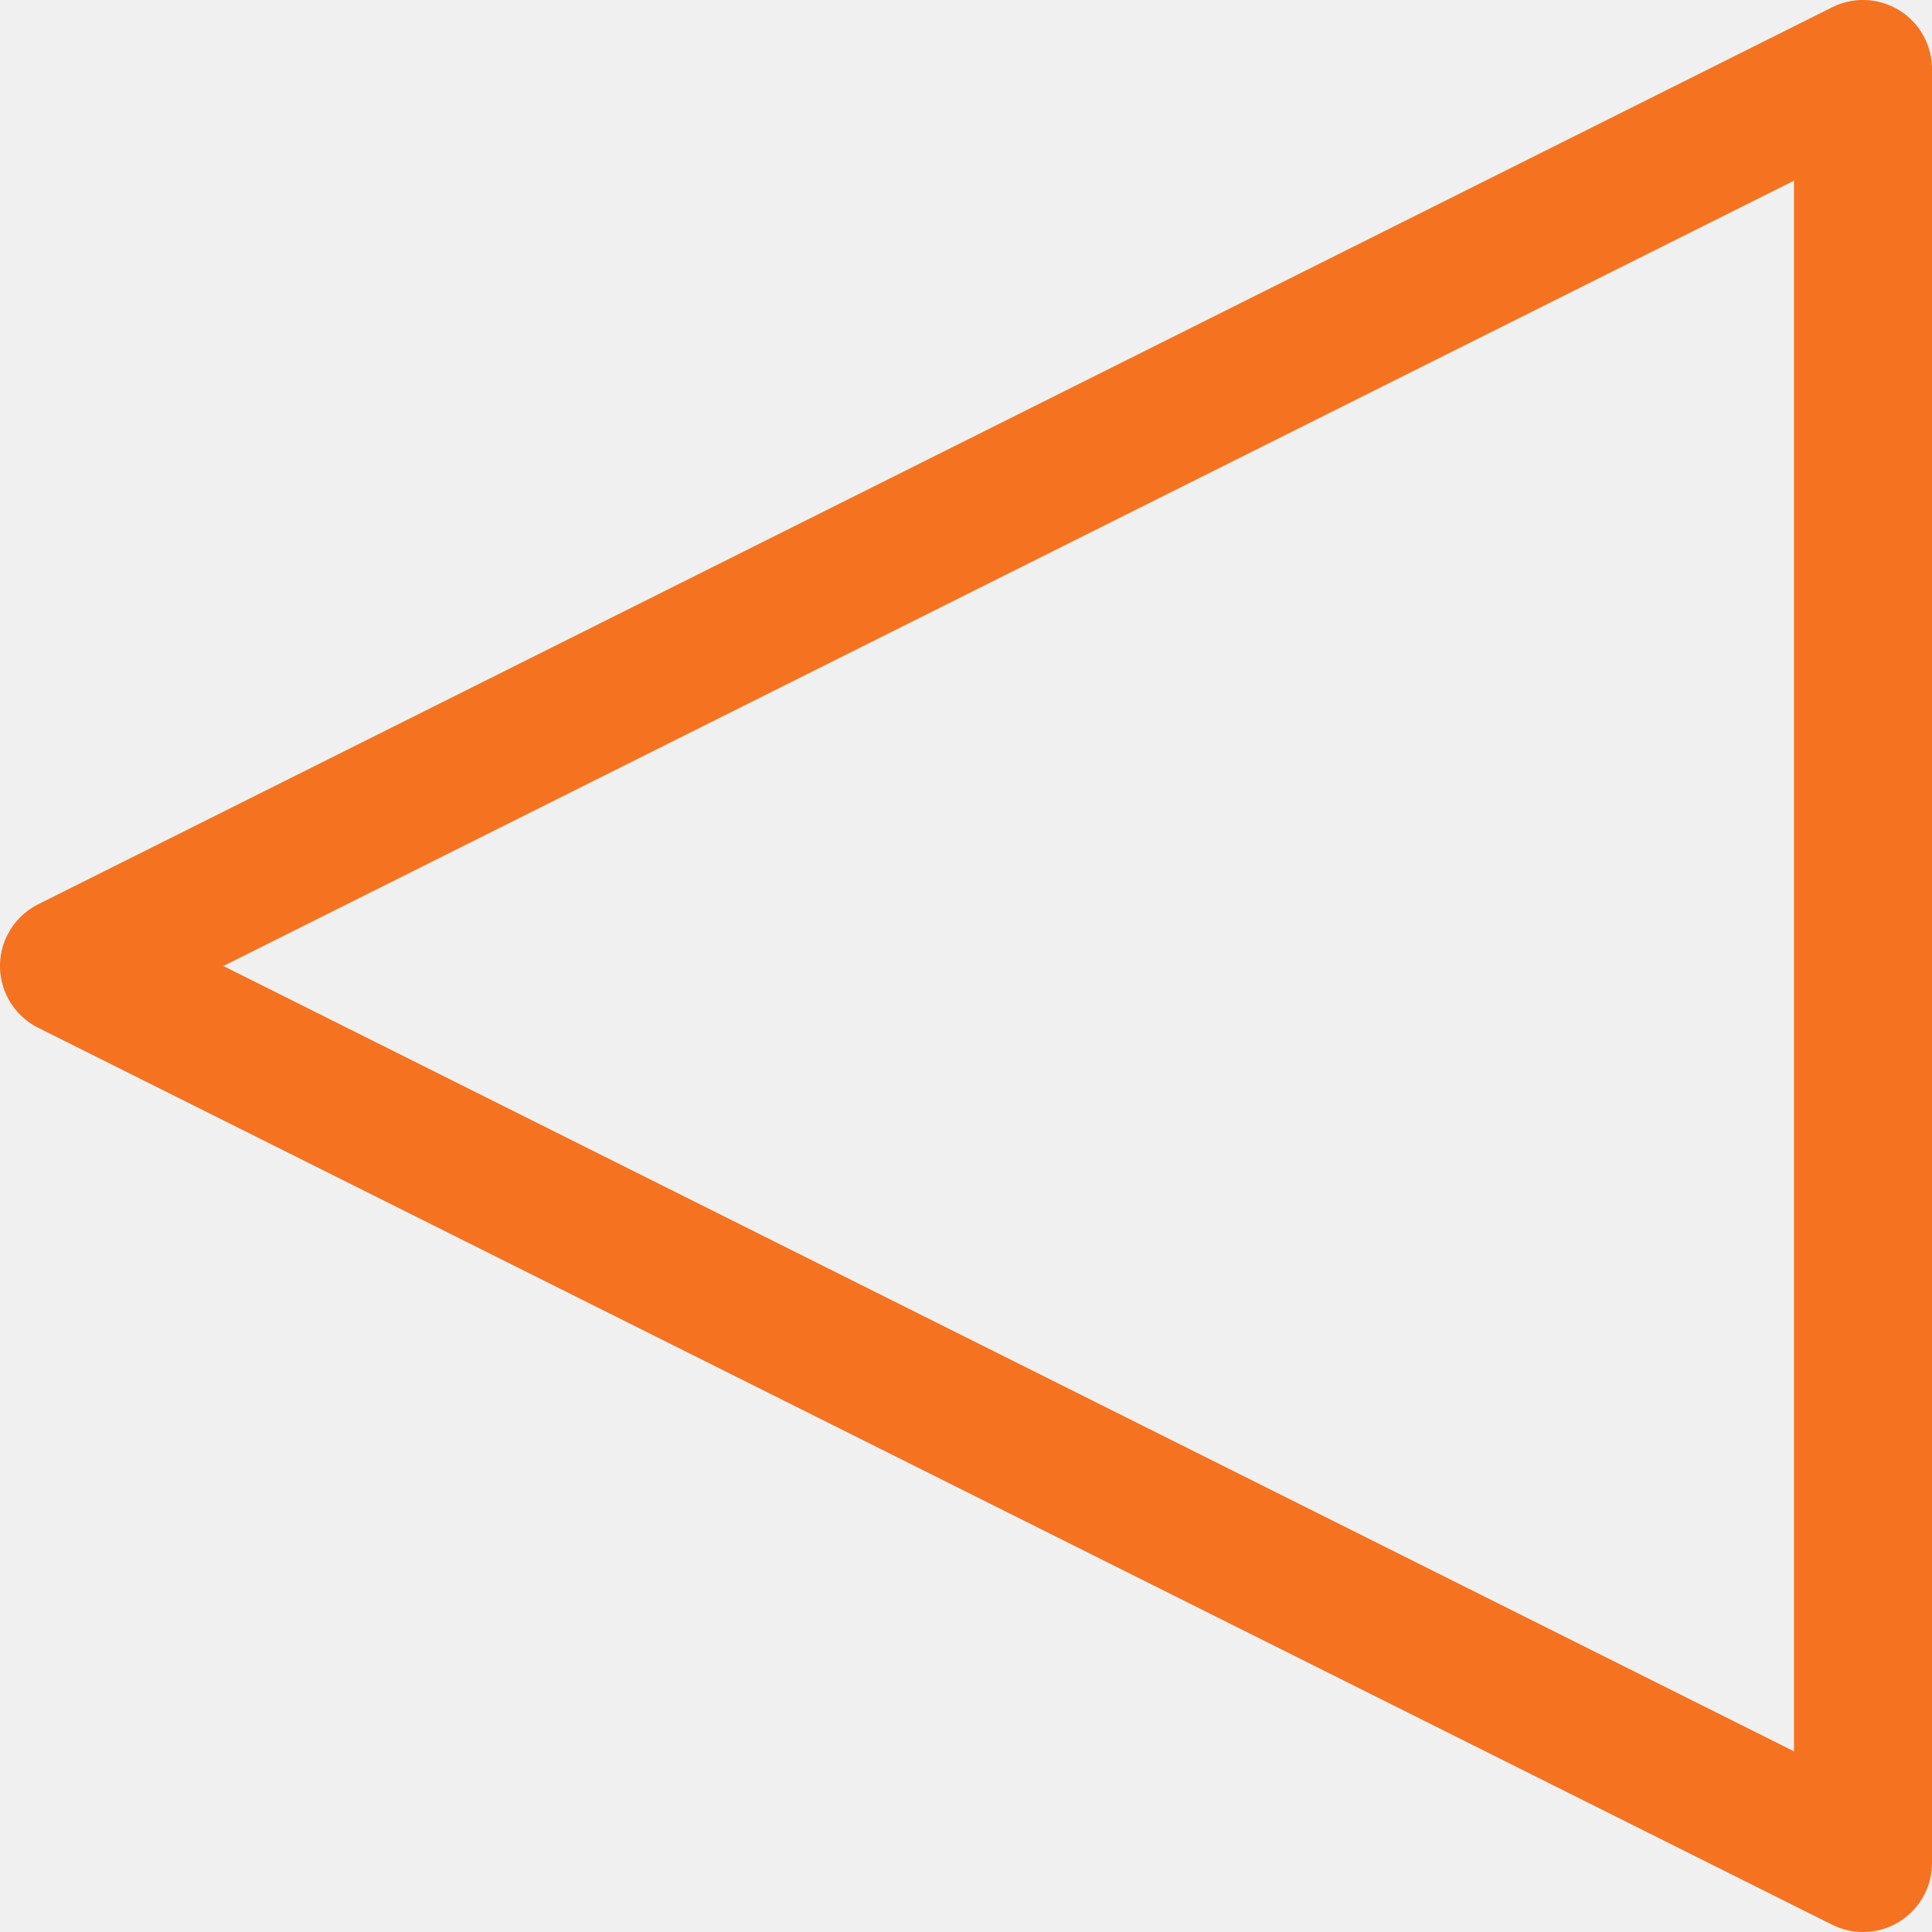
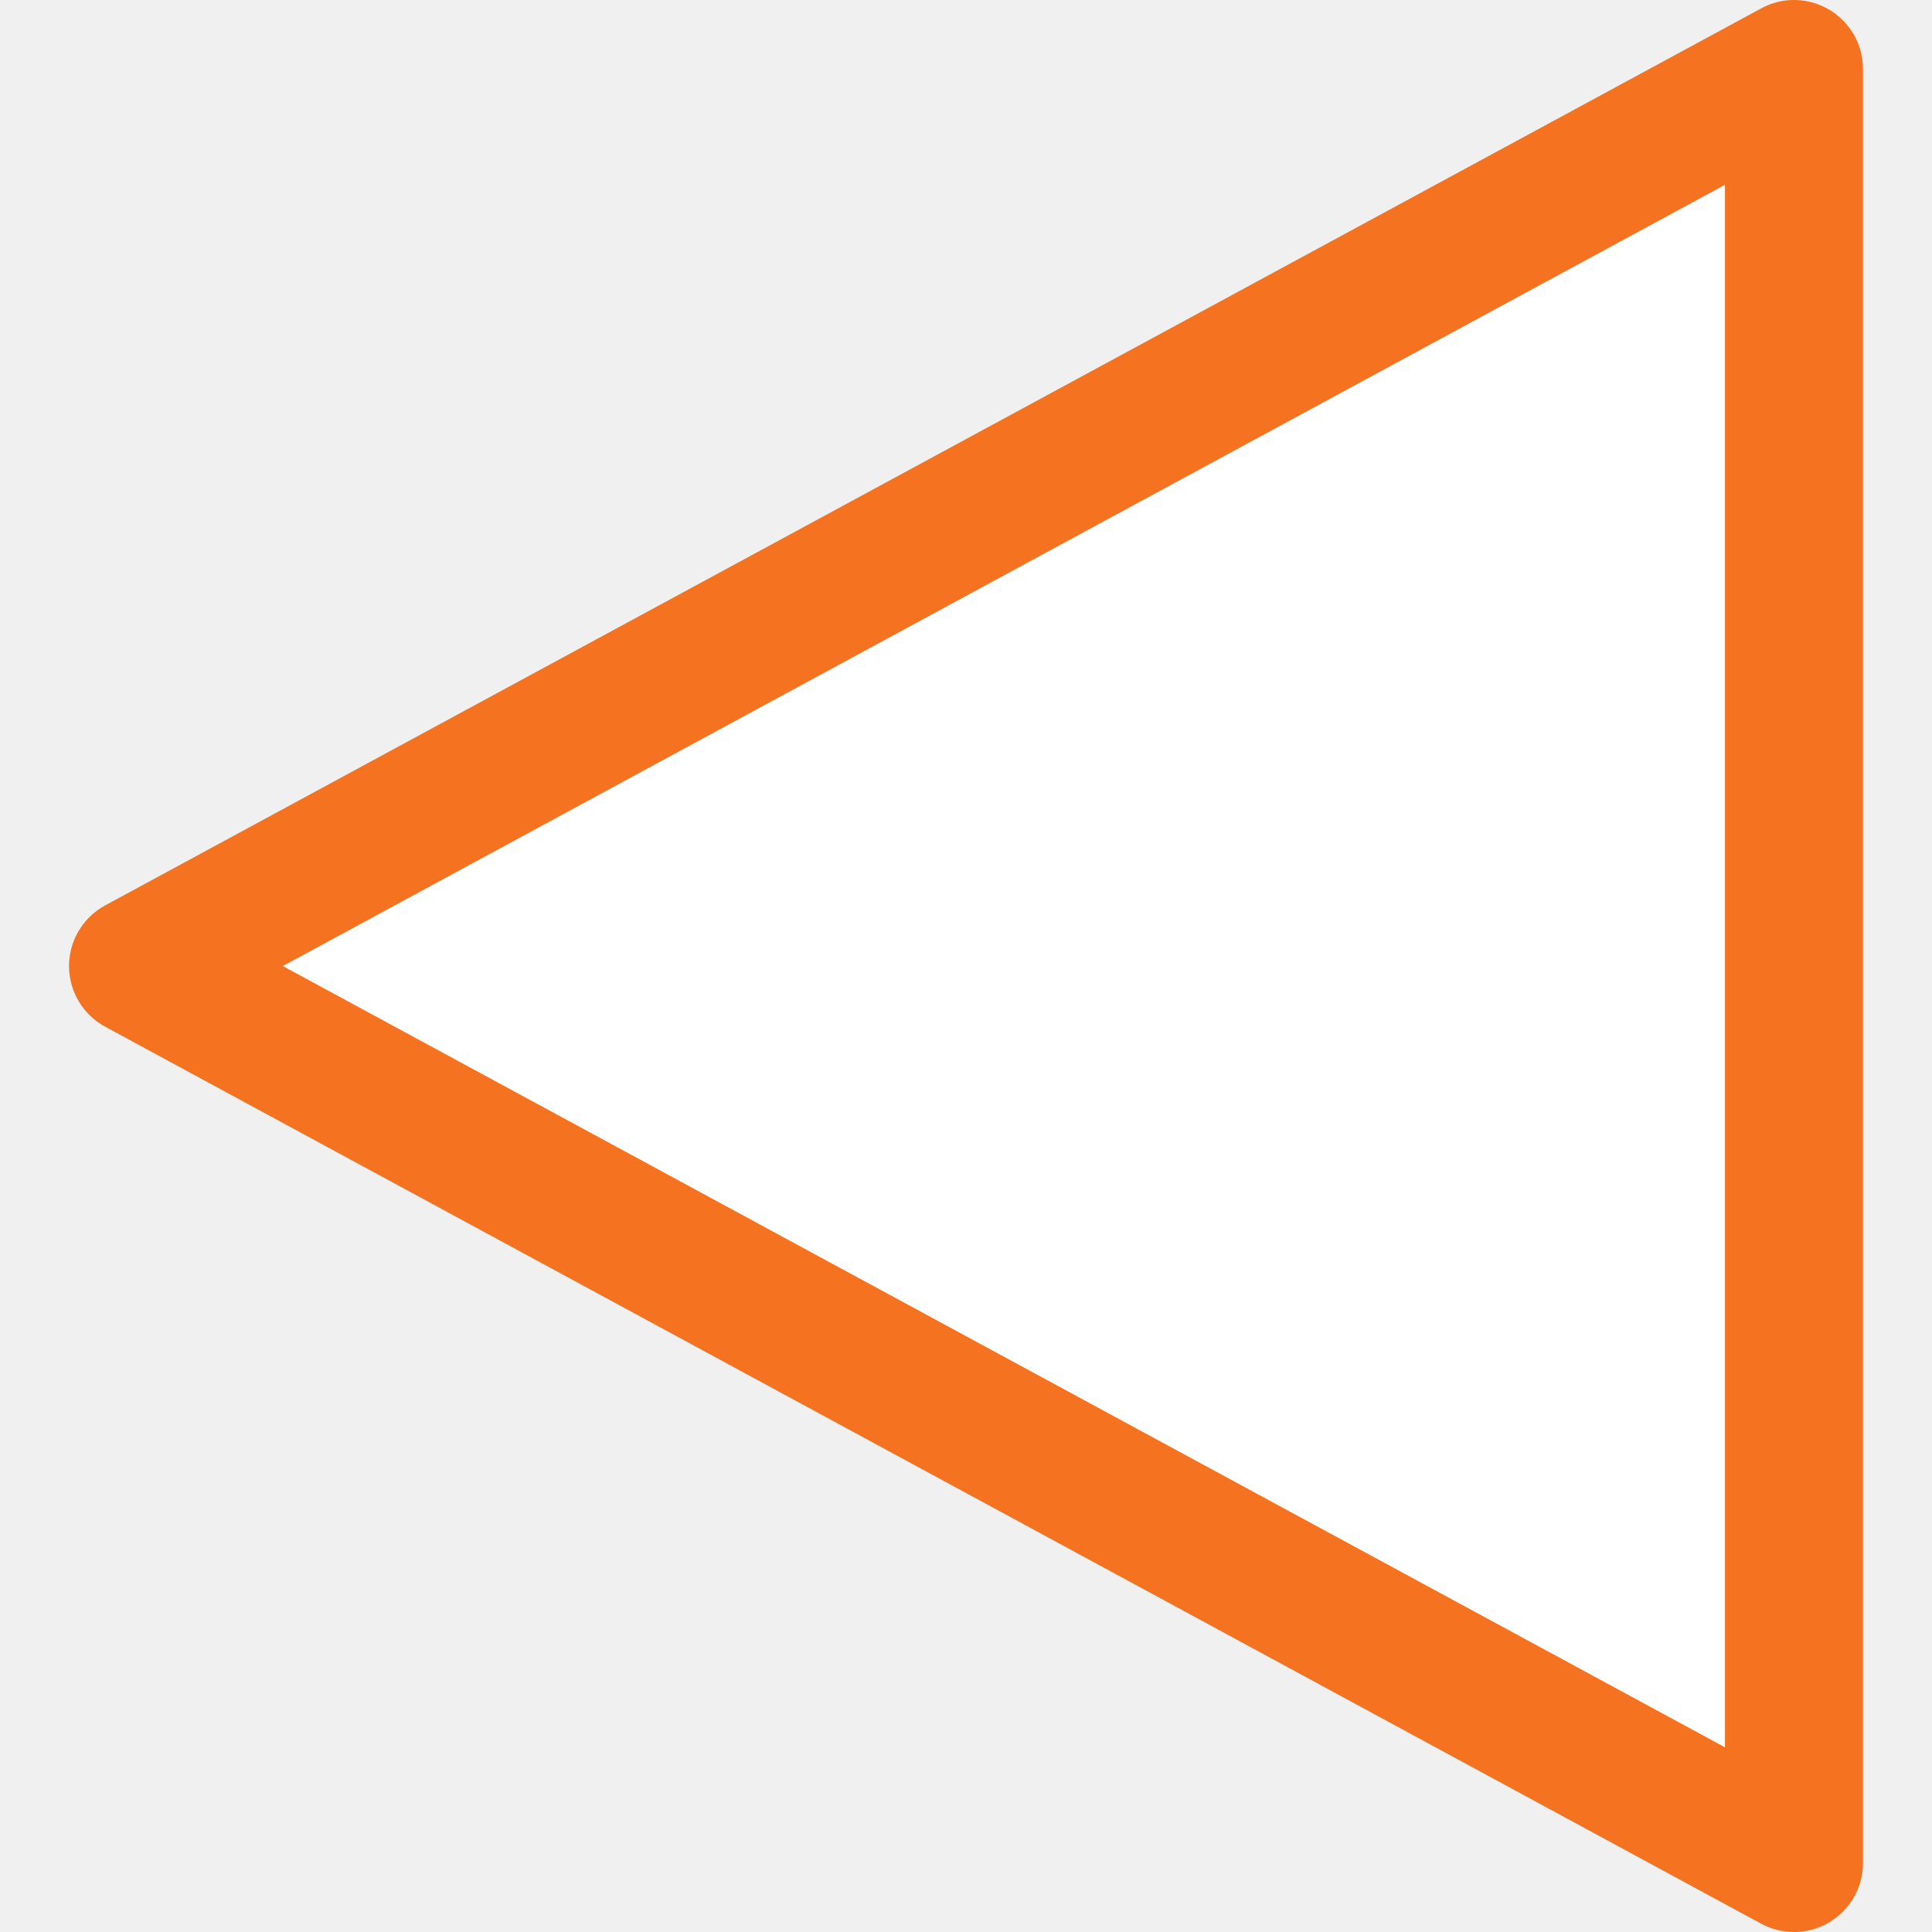
- <svg xmlns="http://www.w3.org/2000/svg" version="1.1" id="Capa_1" x="0px" y="0px" viewBox="0 0 477.886 477.886" style="enable-background:new 0 0 477.886 477.886;" xml:space="preserve" width="512px" height="512px" class="">
-   <g transform="matrix(-1 0 0 1 477.886 0)">
-     <g>
-       <g>
-         <path d="M476.091,231.332c-1.654-3.318-4.343-6.008-7.662-7.662L24.695,1.804C16.264-2.41,6.013,1.01,1.8,9.442    c-1.185,2.371-1.801,4.986-1.8,7.637v443.733c-0.004,9.426,7.633,17.07,17.059,17.075c2.651,0.001,5.266-0.615,7.637-1.8    L468.429,254.22C476.865,250.015,480.295,239.768,476.091,231.332z M34.133,433.198V44.692l388.506,194.253L34.133,433.198z" data-original="#000000" class="active-path" data-old_color="#000000" fill="#F47220" />
-       </g>
-     </g>
+ <svg xmlns="http://www.w3.org/2000/svg" version="1.1" id="Capa_1" x="0px" y="0px" viewBox="0 0 447.977 447.977" style="enable-background:new 0 0 447.977 447.977;" xml:space="preserve" width="512px" height="512px" class="">
+   <g transform="matrix(-1 1.22465e-16 -1.22465e-16 -1 447.977 447.977)">
+     <polygon style="fill:#FFFFFF" points="32.008,15.977 416.008,223.977 32.008,431.977 " data-original="#F44336" class="" data-old_color="#F44336" />
+     <path d="M32.008,447.977c-8.837,0-16-7.163-16-16v-416C16.021,7.14,23.195-0.013,32.031,0c2.652,0.004,5.261,0.667,7.593,1.929  l384,208c7.758,4.23,10.619,13.948,6.389,21.707c-1.472,2.699-3.69,4.918-6.389,6.389l-384,208  C37.293,447.312,34.671,447.984,32.008,447.977z M48.008,42.825v362.304l334.4-181.152L48.008,42.825z" data-original="#000000" class="active-path" style="fill:#F47220" data-old_color="#000000" />
  </g>
</svg>
